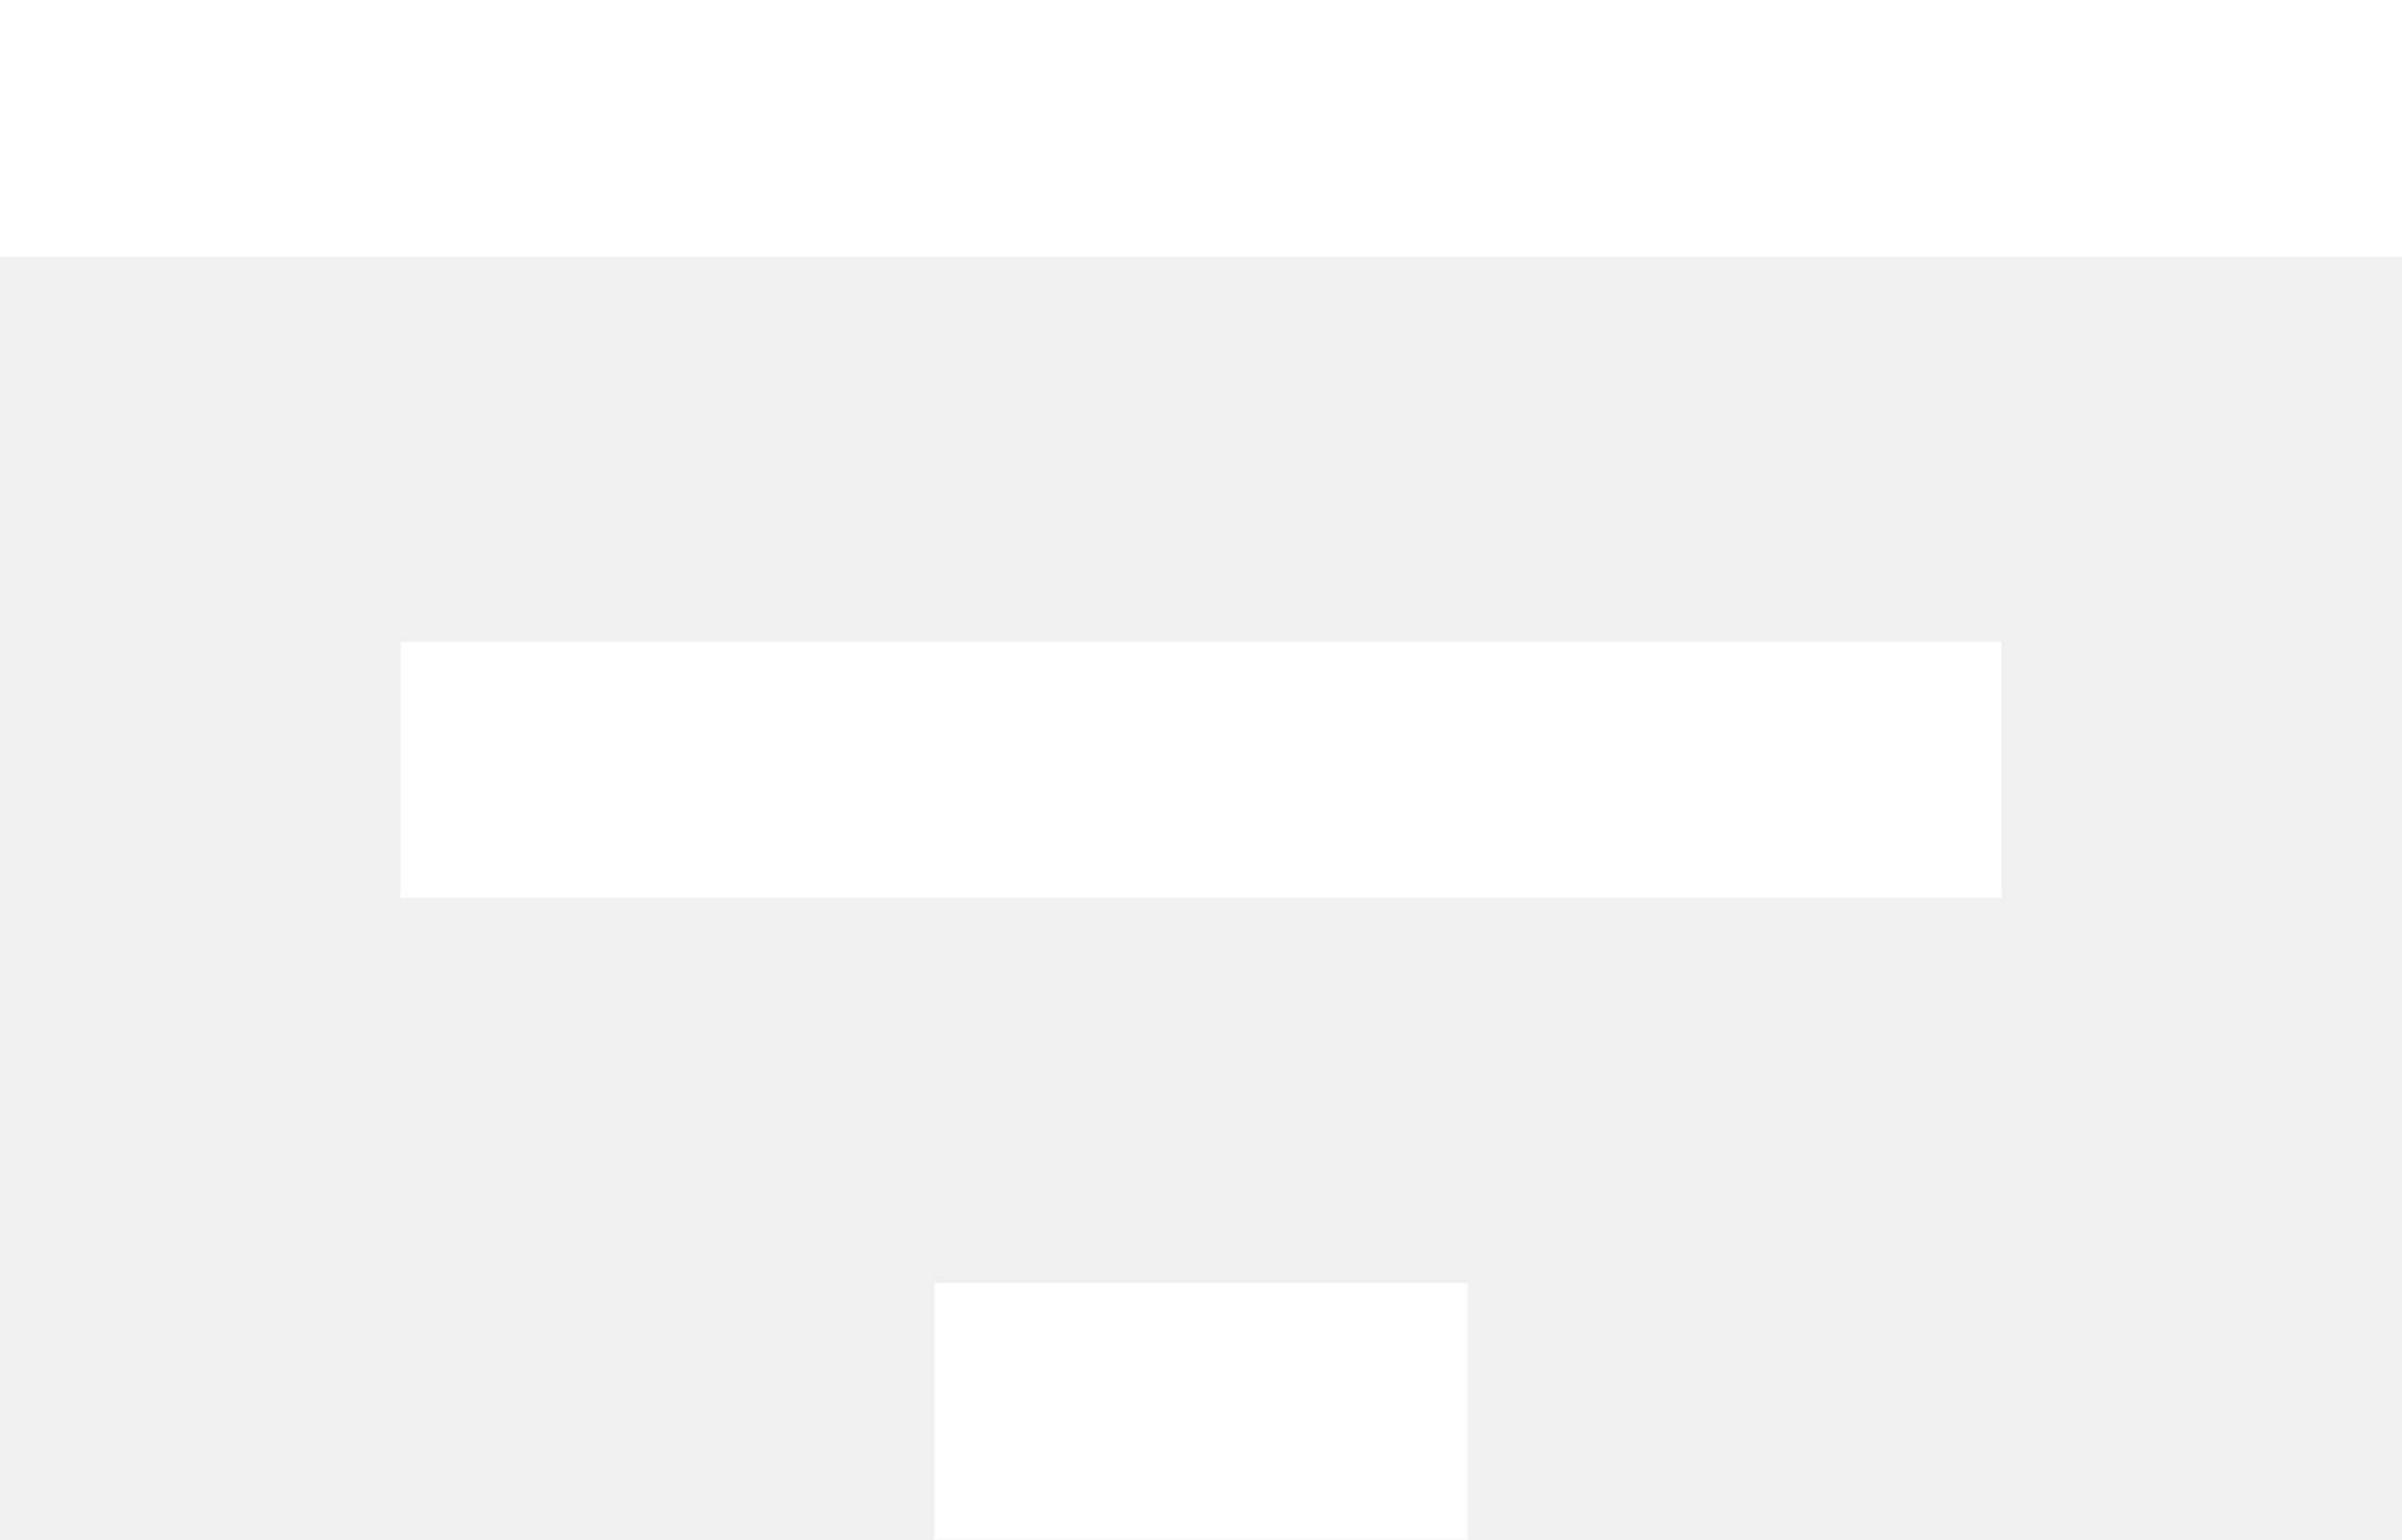
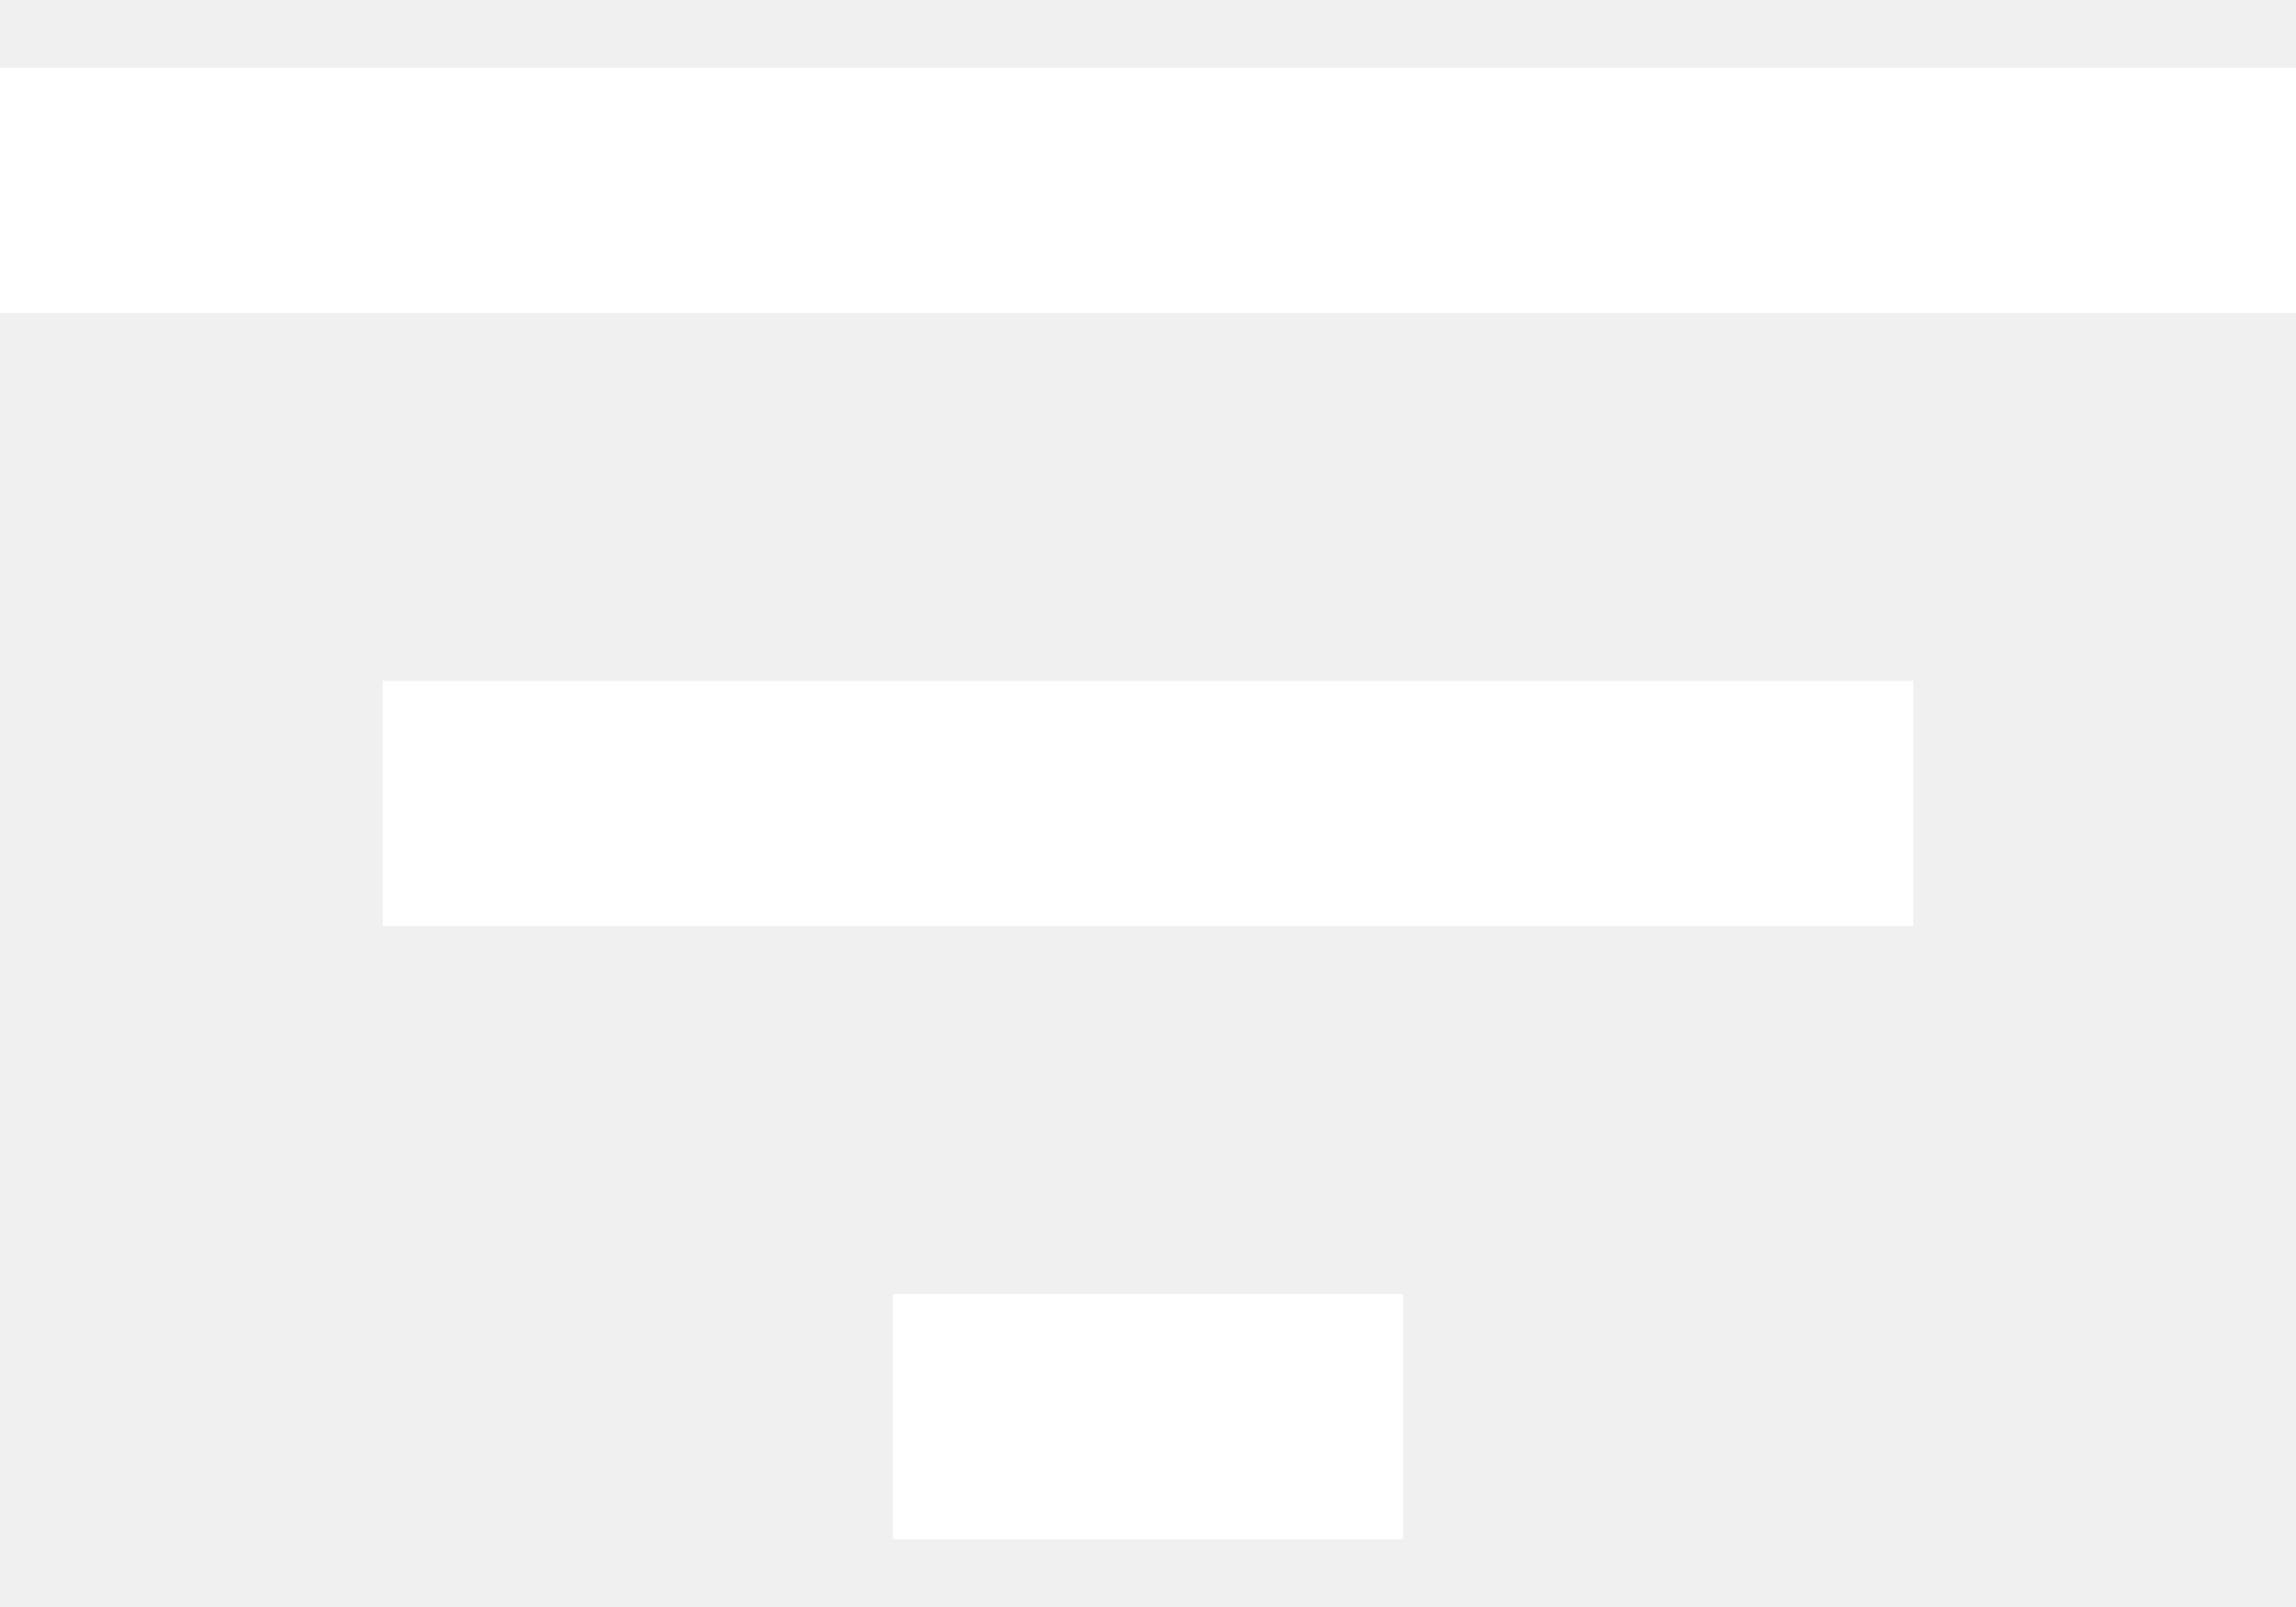
- <svg xmlns="http://www.w3.org/2000/svg" width="39" height="25" viewBox="0 0 39 25" fill="none">
+ <svg xmlns="http://www.w3.org/2000/svg" width="30" height="21" viewBox="0 0 39 25" fill="none">
  <path d="M6.5 14.583H32.5V10.417H6.5V14.583ZM0 0V4.167H39V0H0ZM15.167 25H23.833V20.833H15.167V25Z" fill="white" />
</svg>
